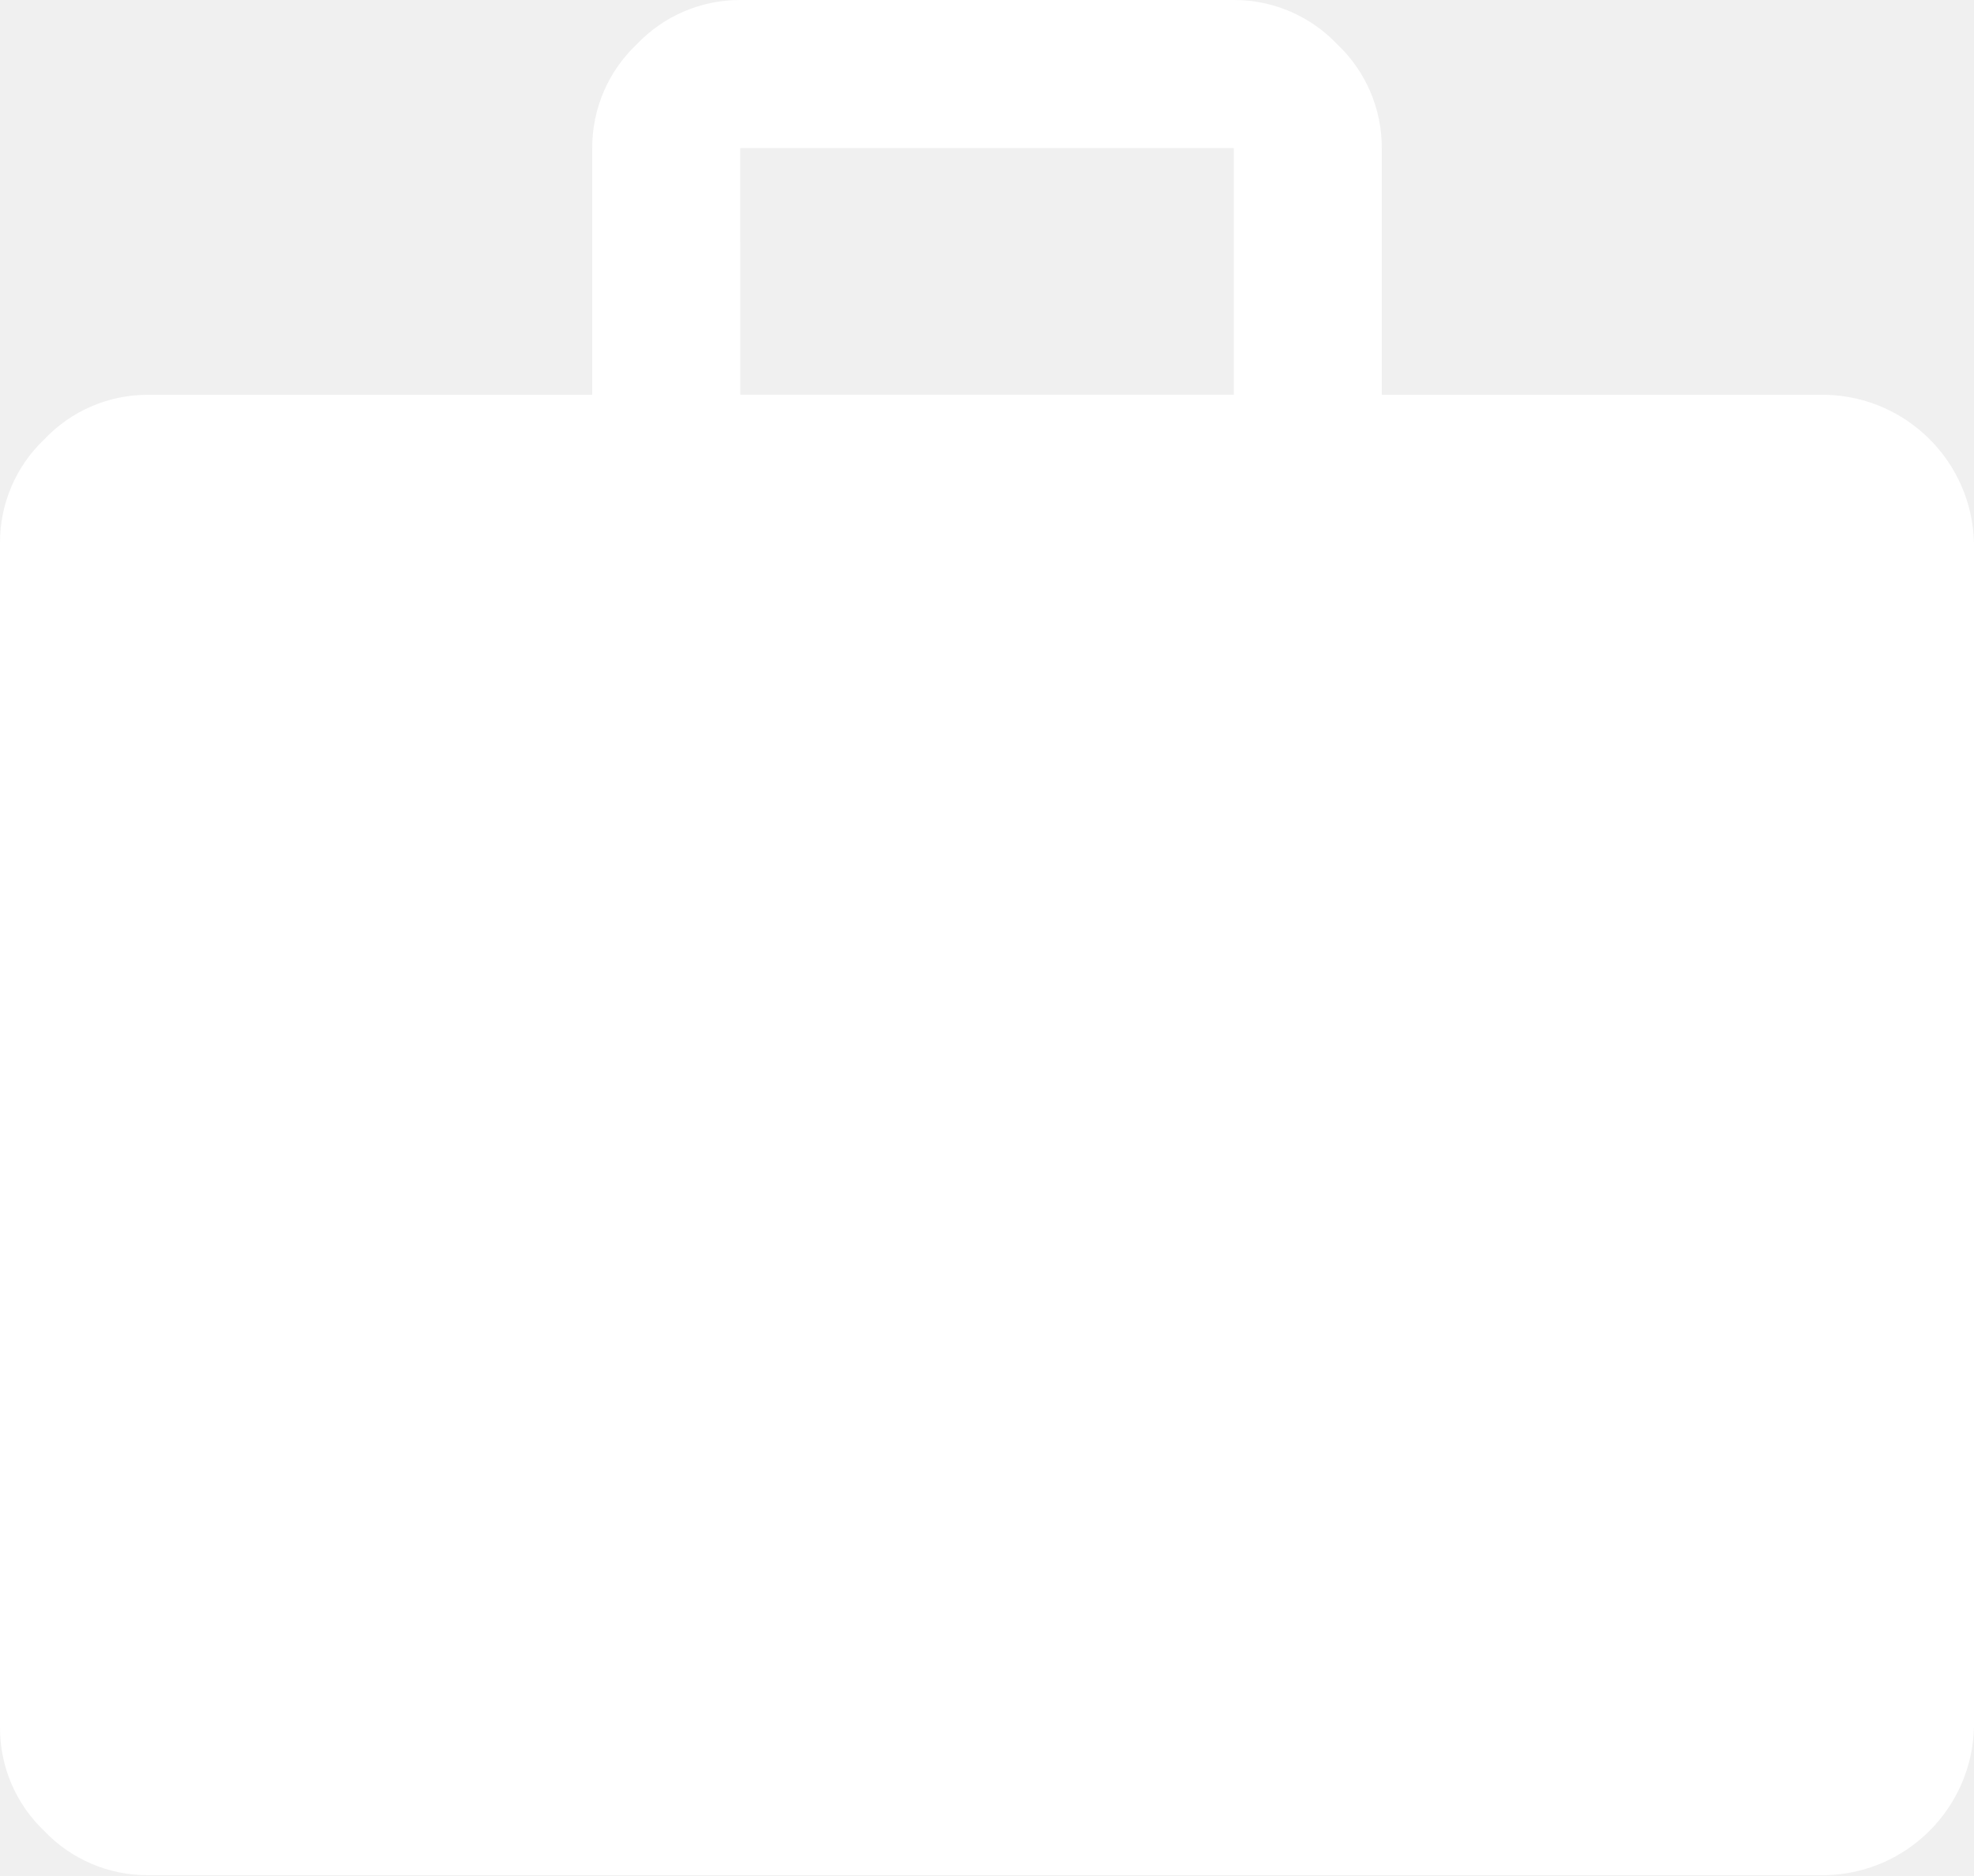
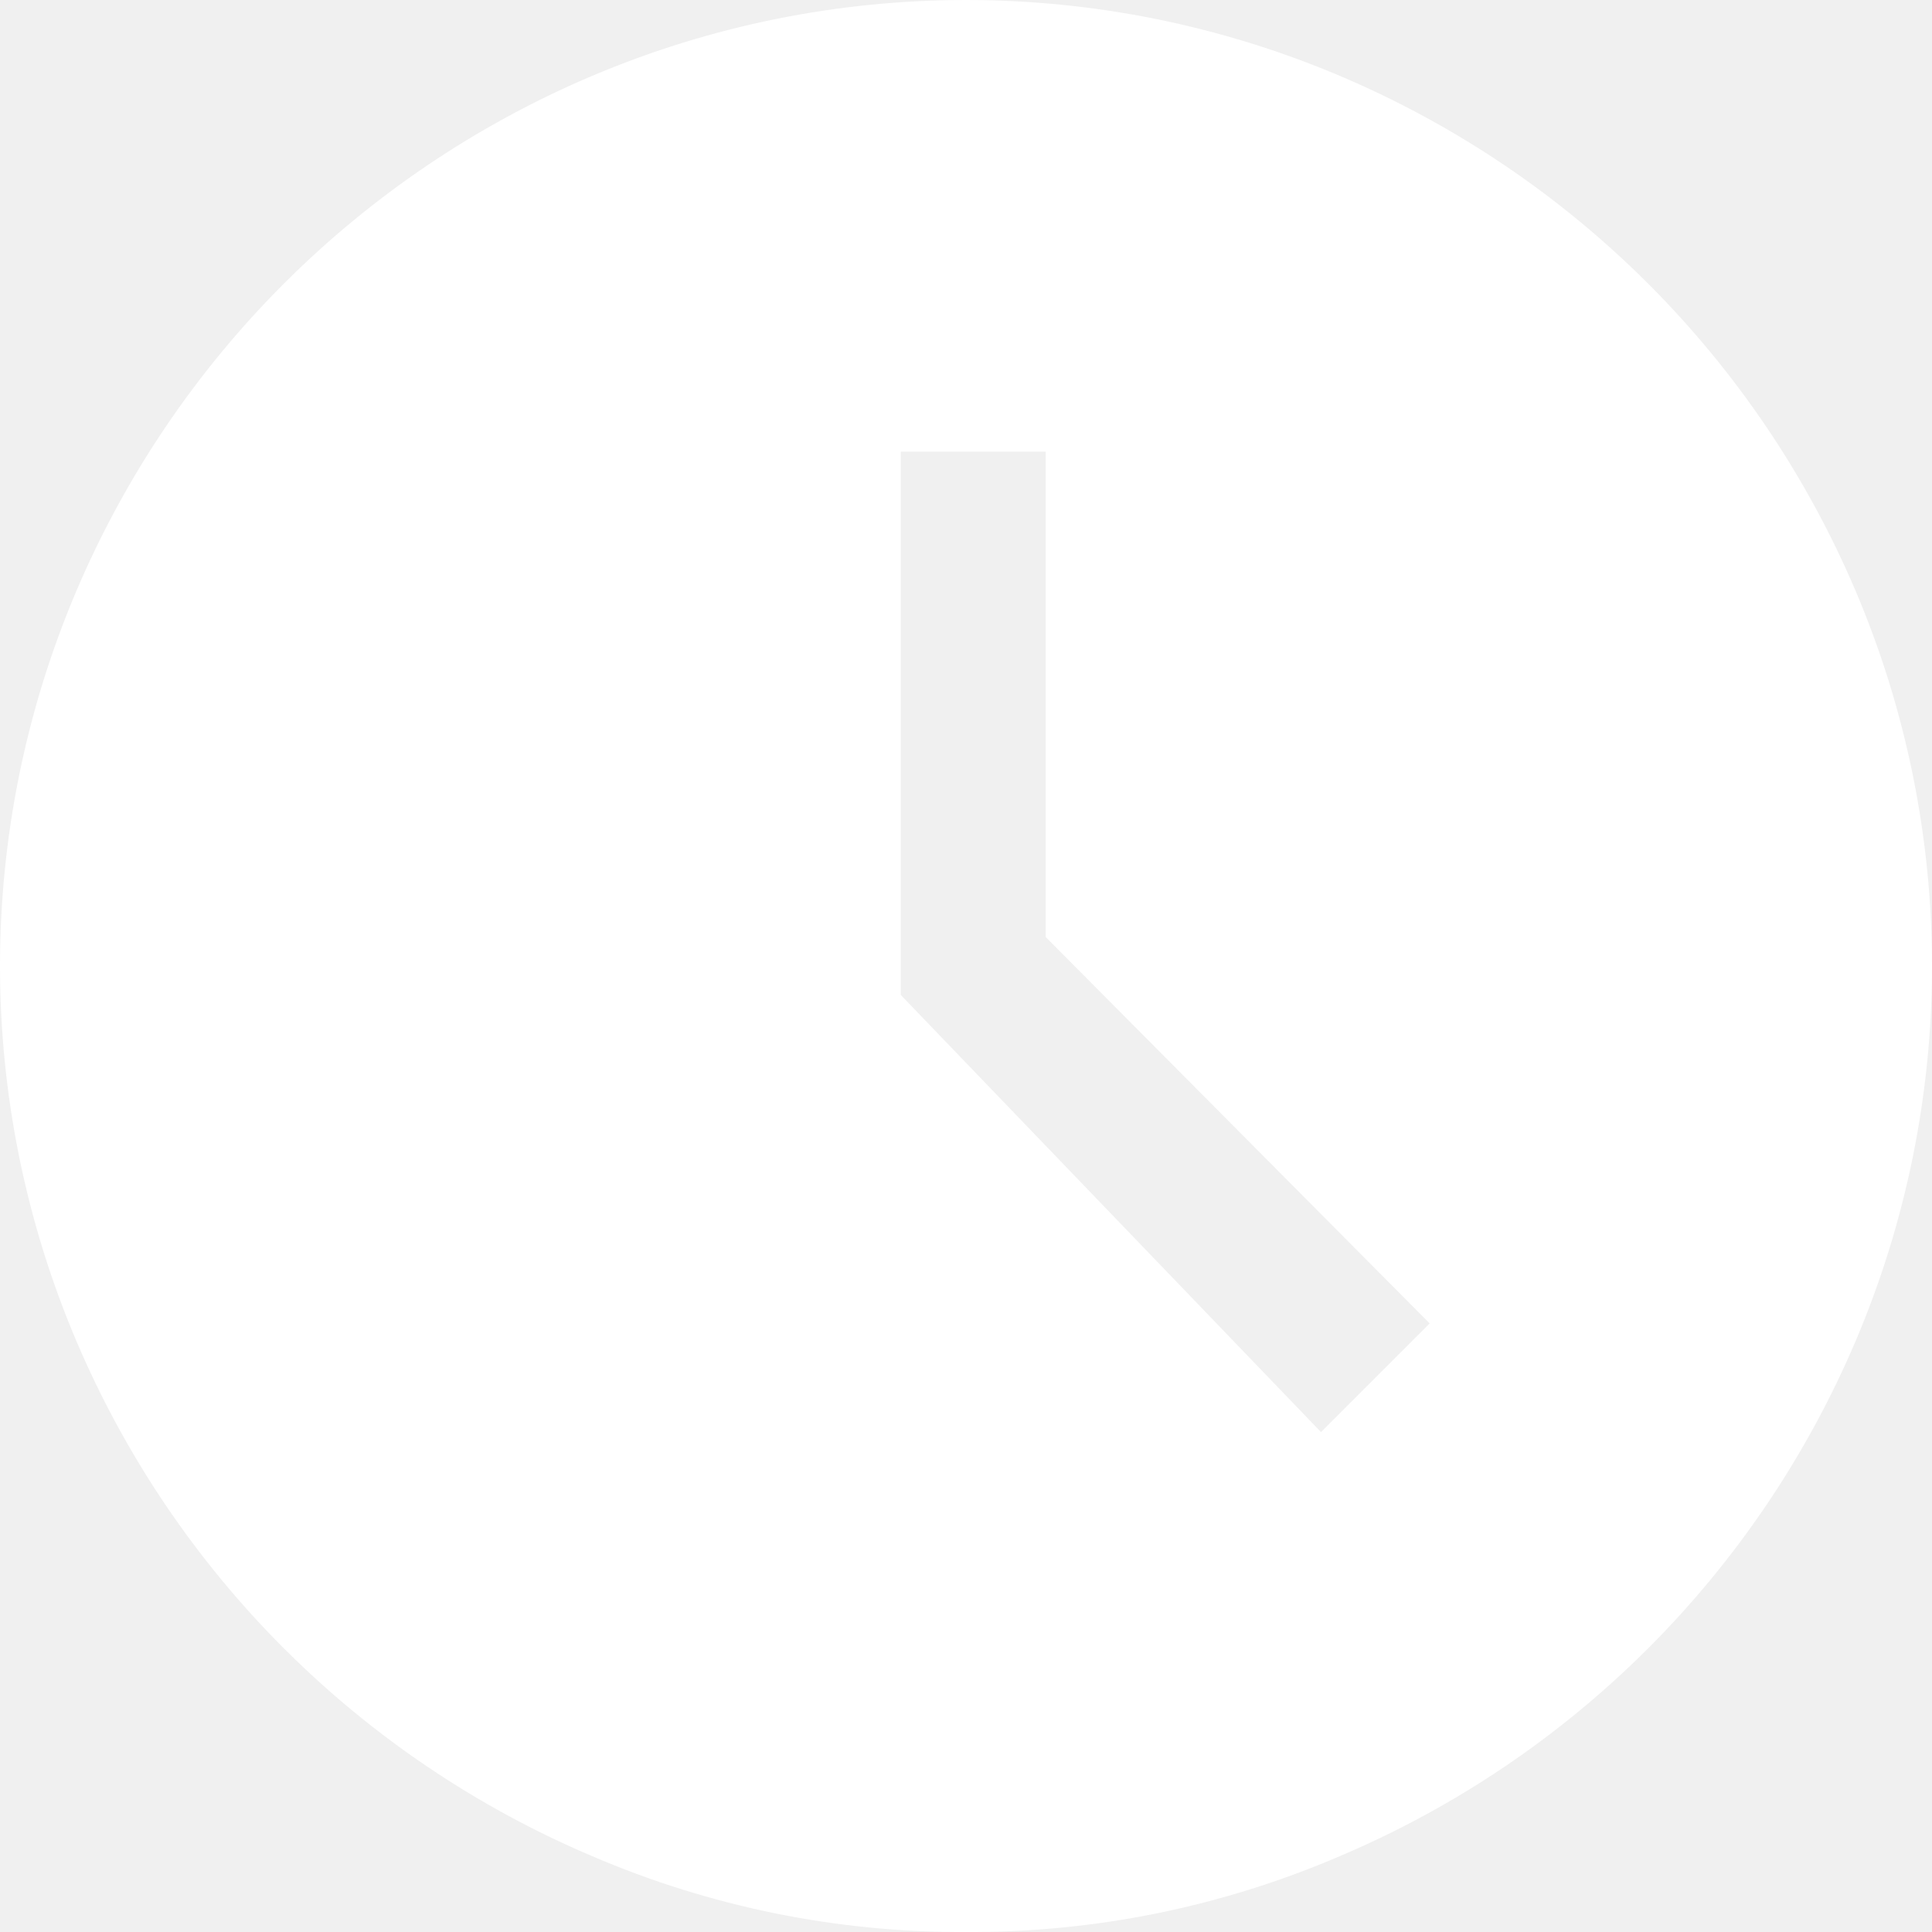
- <svg xmlns="http://www.w3.org/2000/svg" width="31.369" height="29.801" viewBox="0 0 31.369 29.801">
-   <path id="shift" d="M6.353,33.8A2.257,2.257,0,0,1,4.706,33.1,2.257,2.257,0,0,1,4,31.448V12.627a2.257,2.257,0,0,1,.706-1.647,2.257,2.257,0,0,1,1.647-.706h7.058V6.353a2.257,2.257,0,0,1,.706-1.647A2.257,2.257,0,0,1,15.763,4h7.842a2.257,2.257,0,0,1,1.647.706,2.257,2.257,0,0,1,.706,1.647v3.921h7.058a2.412,2.412,0,0,1,2.353,2.353V31.448A2.412,2.412,0,0,1,33.017,33.8Zm9.411-23.527h7.842V6.353H15.763Z" transform="translate(-4 -4)" fill="#fff" />
+ <svg xmlns="http://www.w3.org/2000/svg" width="40" height="40" viewBox="0 0 40 40">
+   <path id="schedule_FILL1_wght400_GRAD0_opsz48" d="M31.35,33.65,33.6,31.4l-7.95-8V13.35h-3V24.6ZM24,44a19.352,19.352,0,0,1-7.75-1.575A20.15,20.15,0,0,1,5.575,31.75a19.855,19.855,0,0,1,0-15.5A20.15,20.15,0,0,1,16.25,5.575a19.855,19.855,0,0,1,15.5,0A20.15,20.15,0,0,1,42.425,16.25a19.855,19.855,0,0,1,0,15.5A20.15,20.15,0,0,1,31.75,42.425,19.352,19.352,0,0,1,24,44Z" transform="translate(-4 -4)" fill="#fff" />
</svg>
